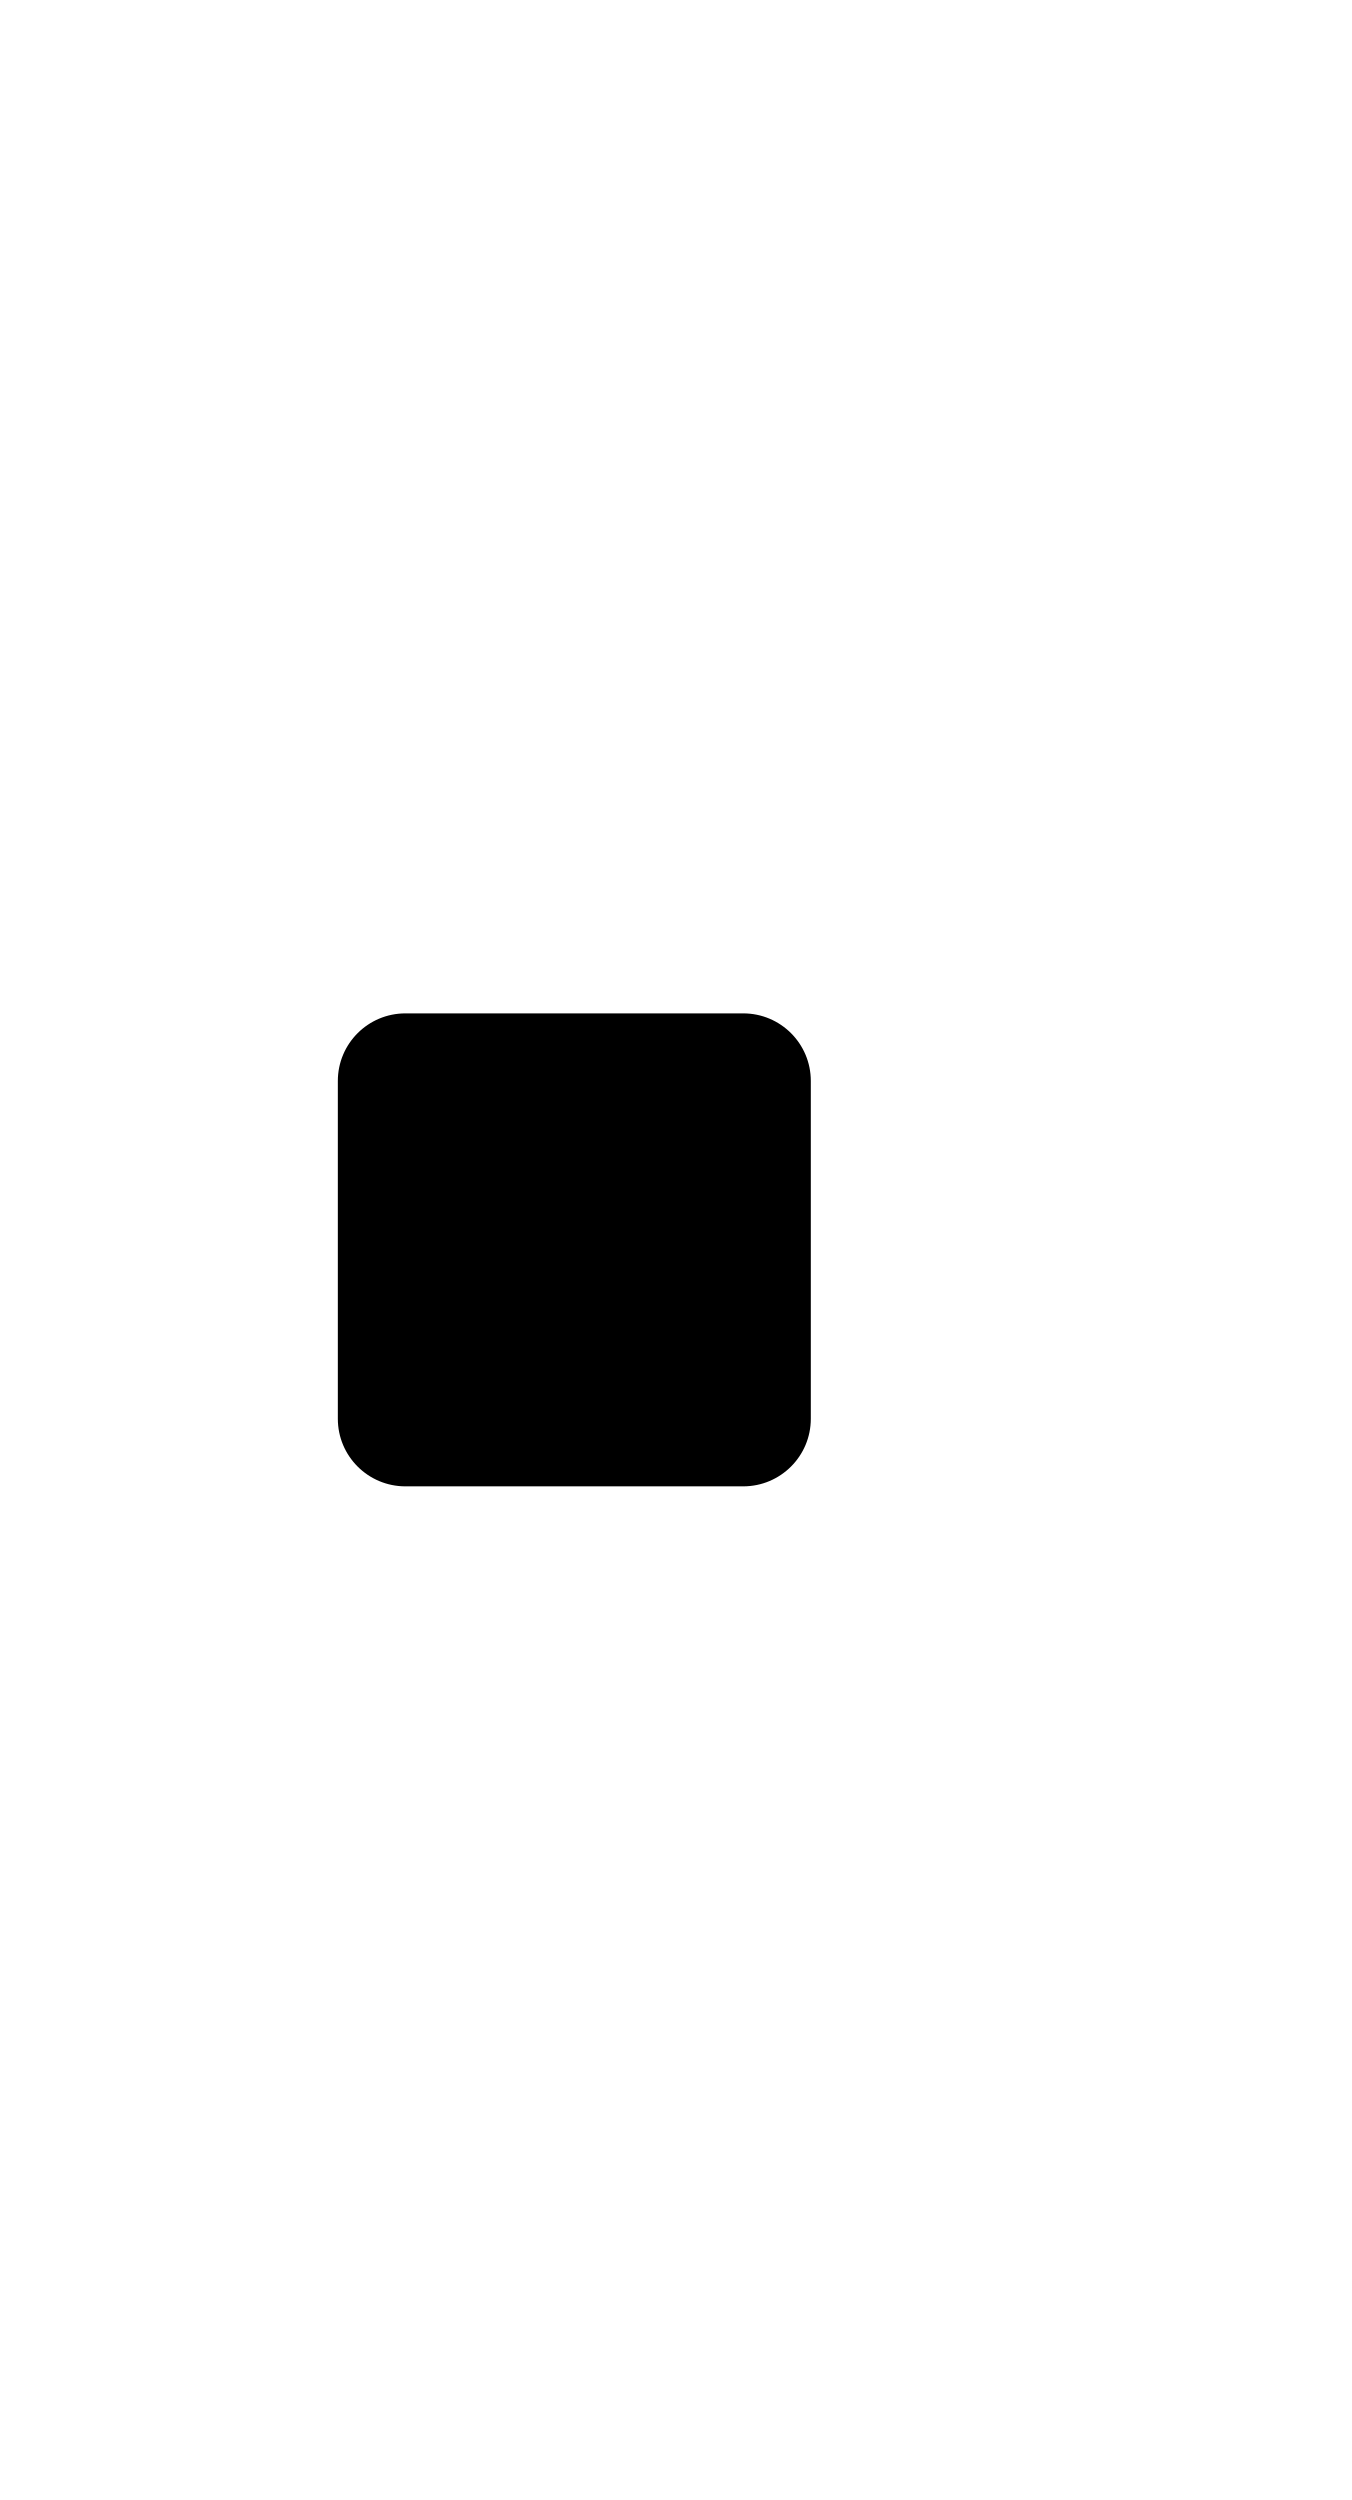
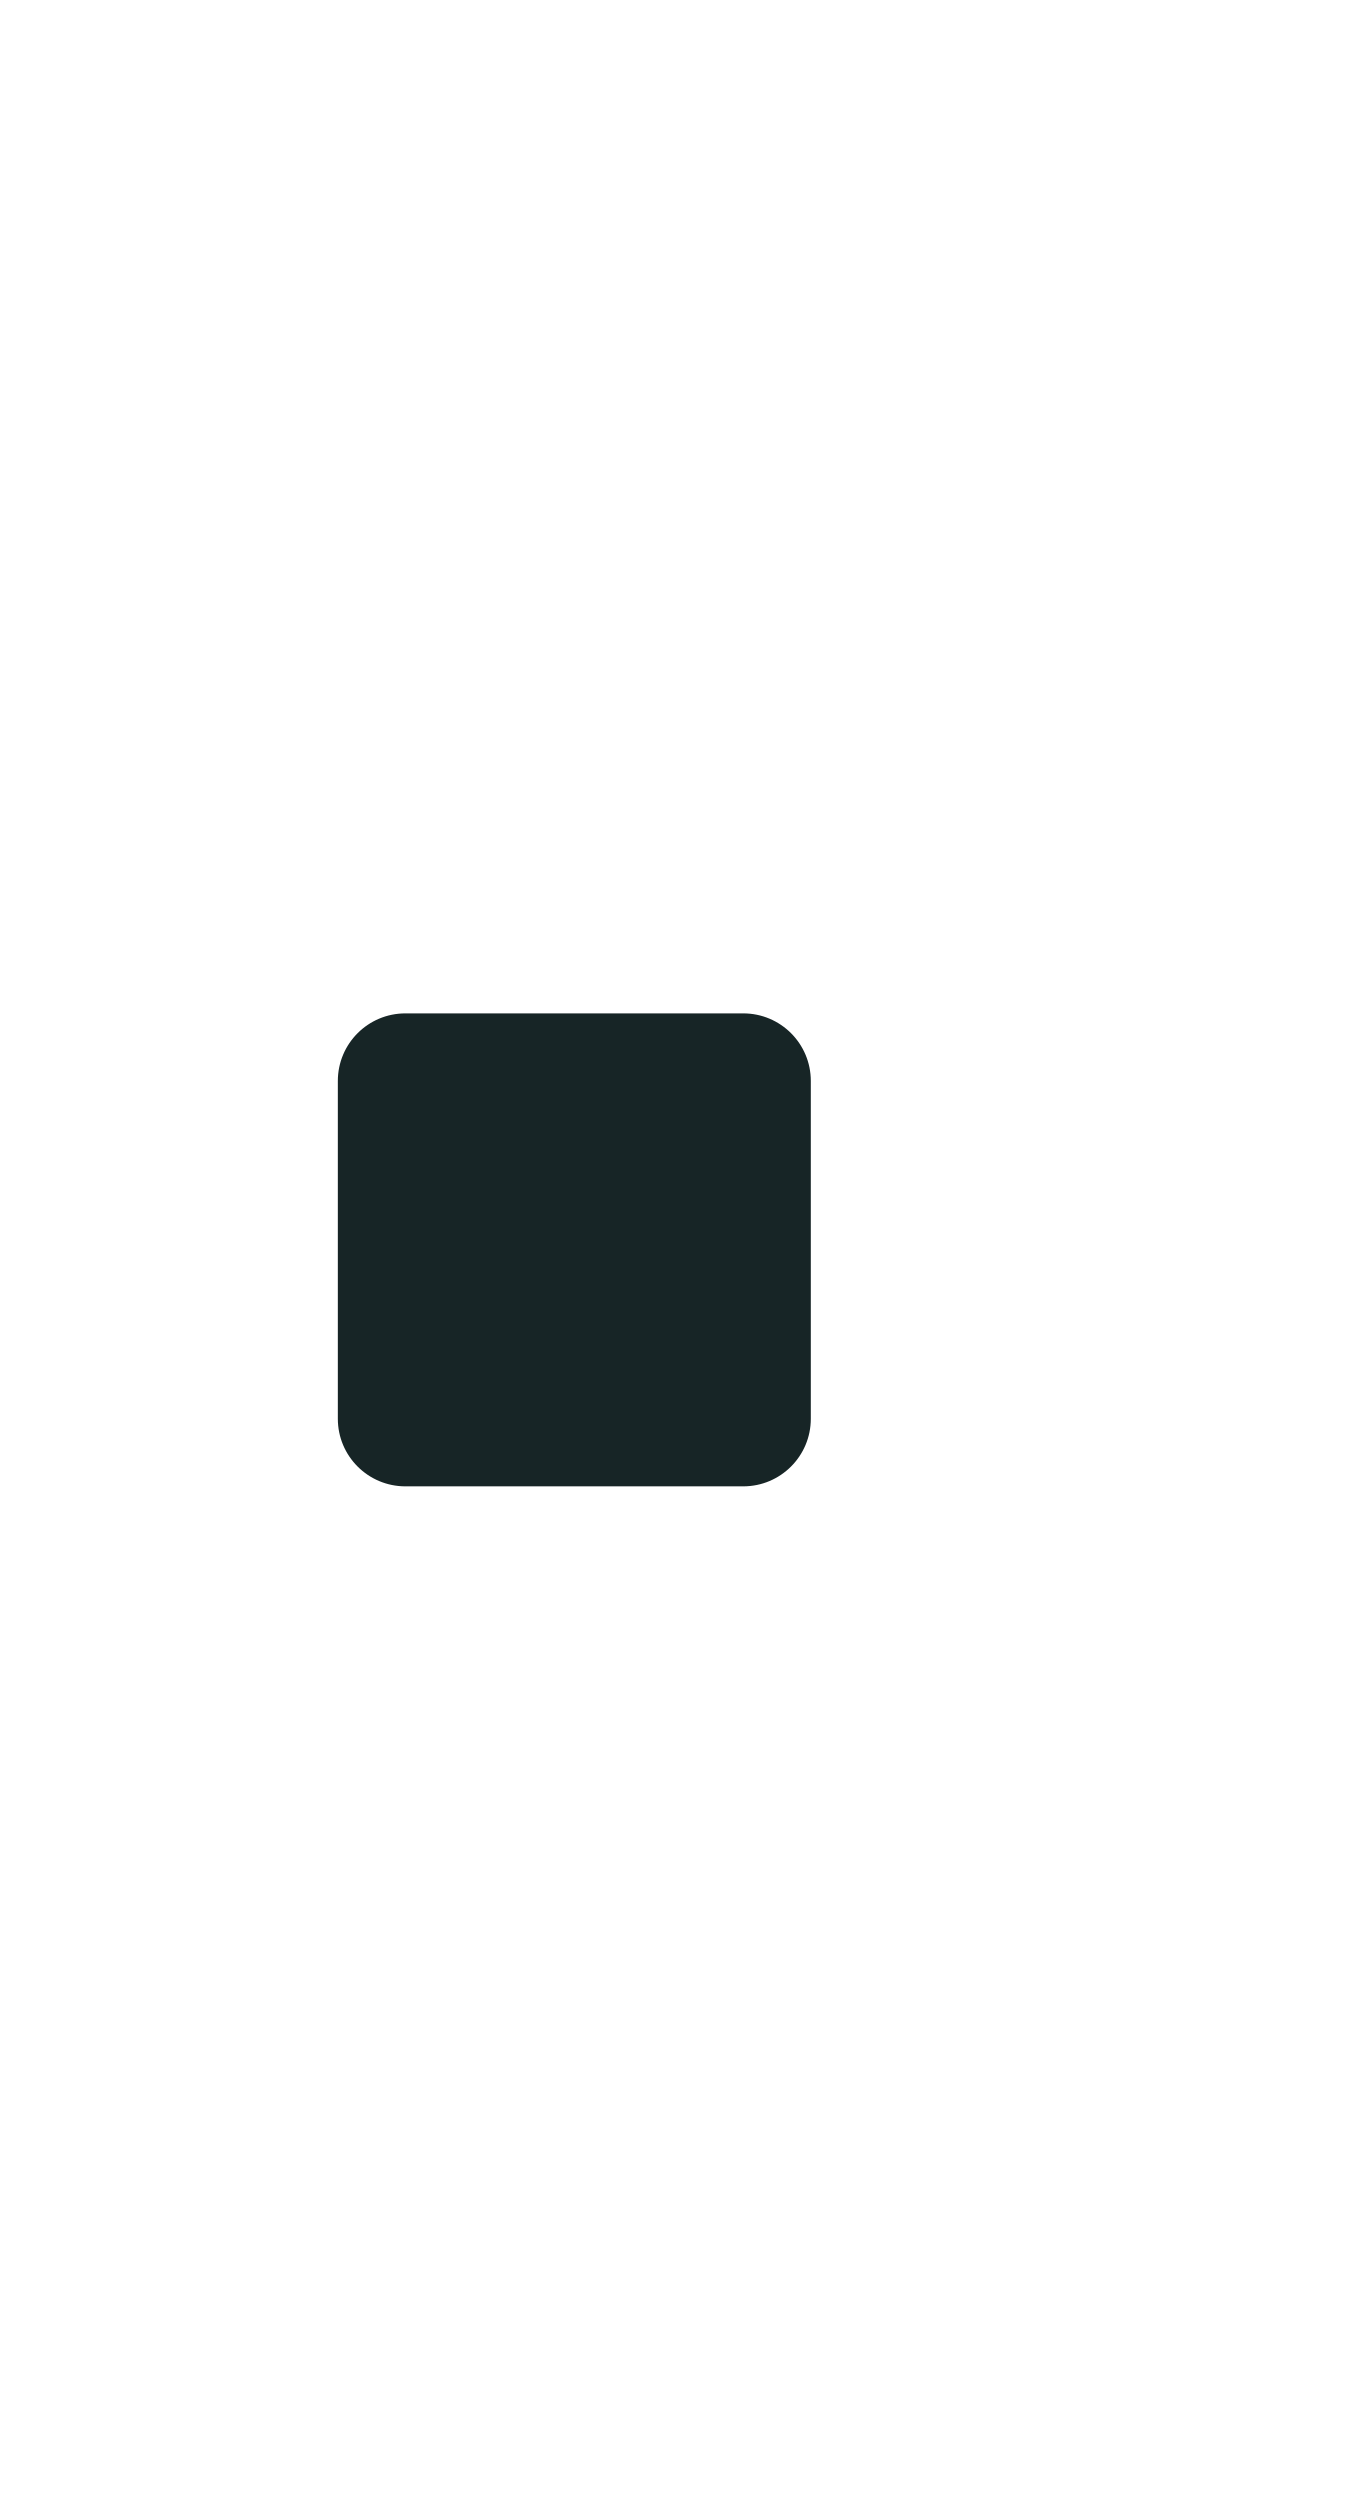
<svg xmlns="http://www.w3.org/2000/svg" width="20" height="37">
  <defs>
    <clipPath>
-       <rect y="1015.36" x="20" height="37" width="20" opacity="0.12" fill="#98cc57" color="#ffffff" />
+       <rect y="1015.36" x="20" height="37" width="20" opacity="0.12" fill="#98cc57" color="#d9d7d4" />
    </clipPath>
    <clipPath>
-       <rect width="10" height="19" x="20" y="1033.36" opacity="0.12" fill="#98cc57" color="#ffffff" />
+       <rect width="10" height="19" x="20" y="1033.36" opacity="0.12" fill="#98cc57" color="#d9d7d4" />
    </clipPath>
    <clipPath>
-       <rect width="20" height="37" x="20" y="1015.36" opacity="0.12" fill="#98cc57" color="#ffffff" />
+       <rect width="20" height="37" x="20" y="1015.36" opacity="0.12" fill="#98cc57" color="#d9d7d4" />
    </clipPath>
  </defs>
  <g transform="translate(0,-1015.362)">
-     <rect width="7" height="7" x="5" y="1030.36" rx="1" fill="#000000" />
+     <rect width="7" height="7" x="5" y="1030.36" rx="1" fill="#172526" />
  </g>
</svg>
